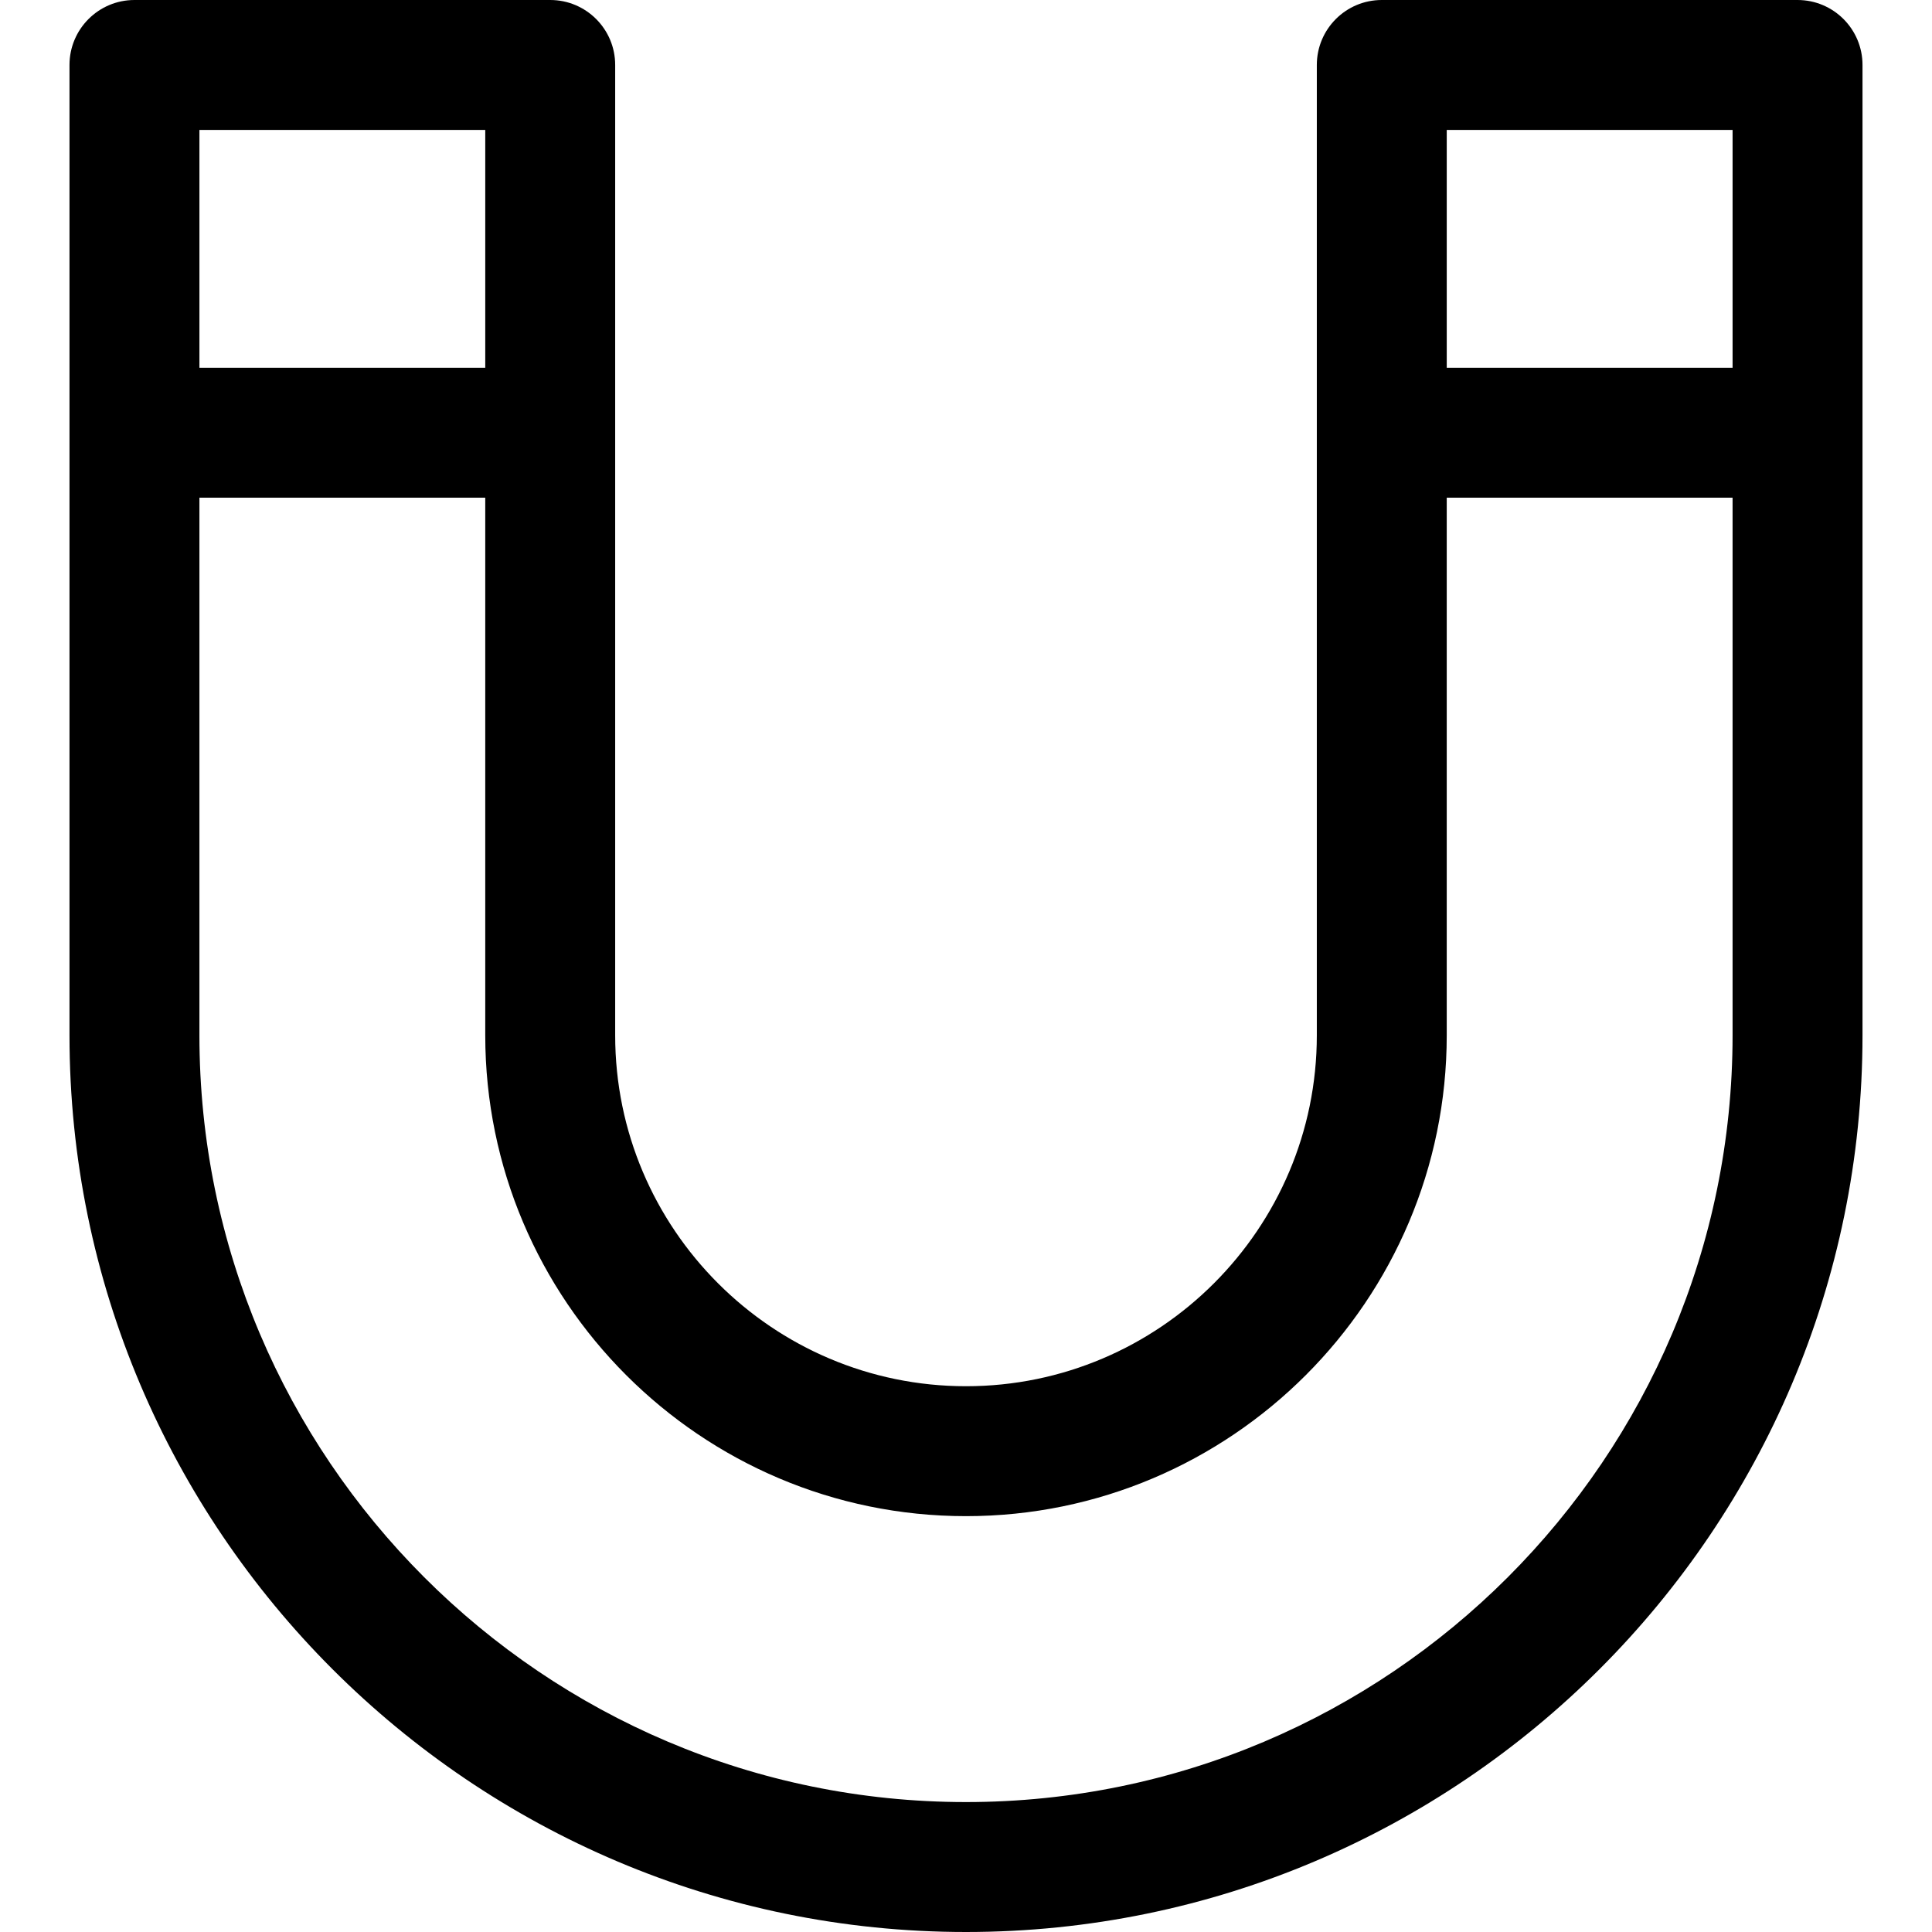
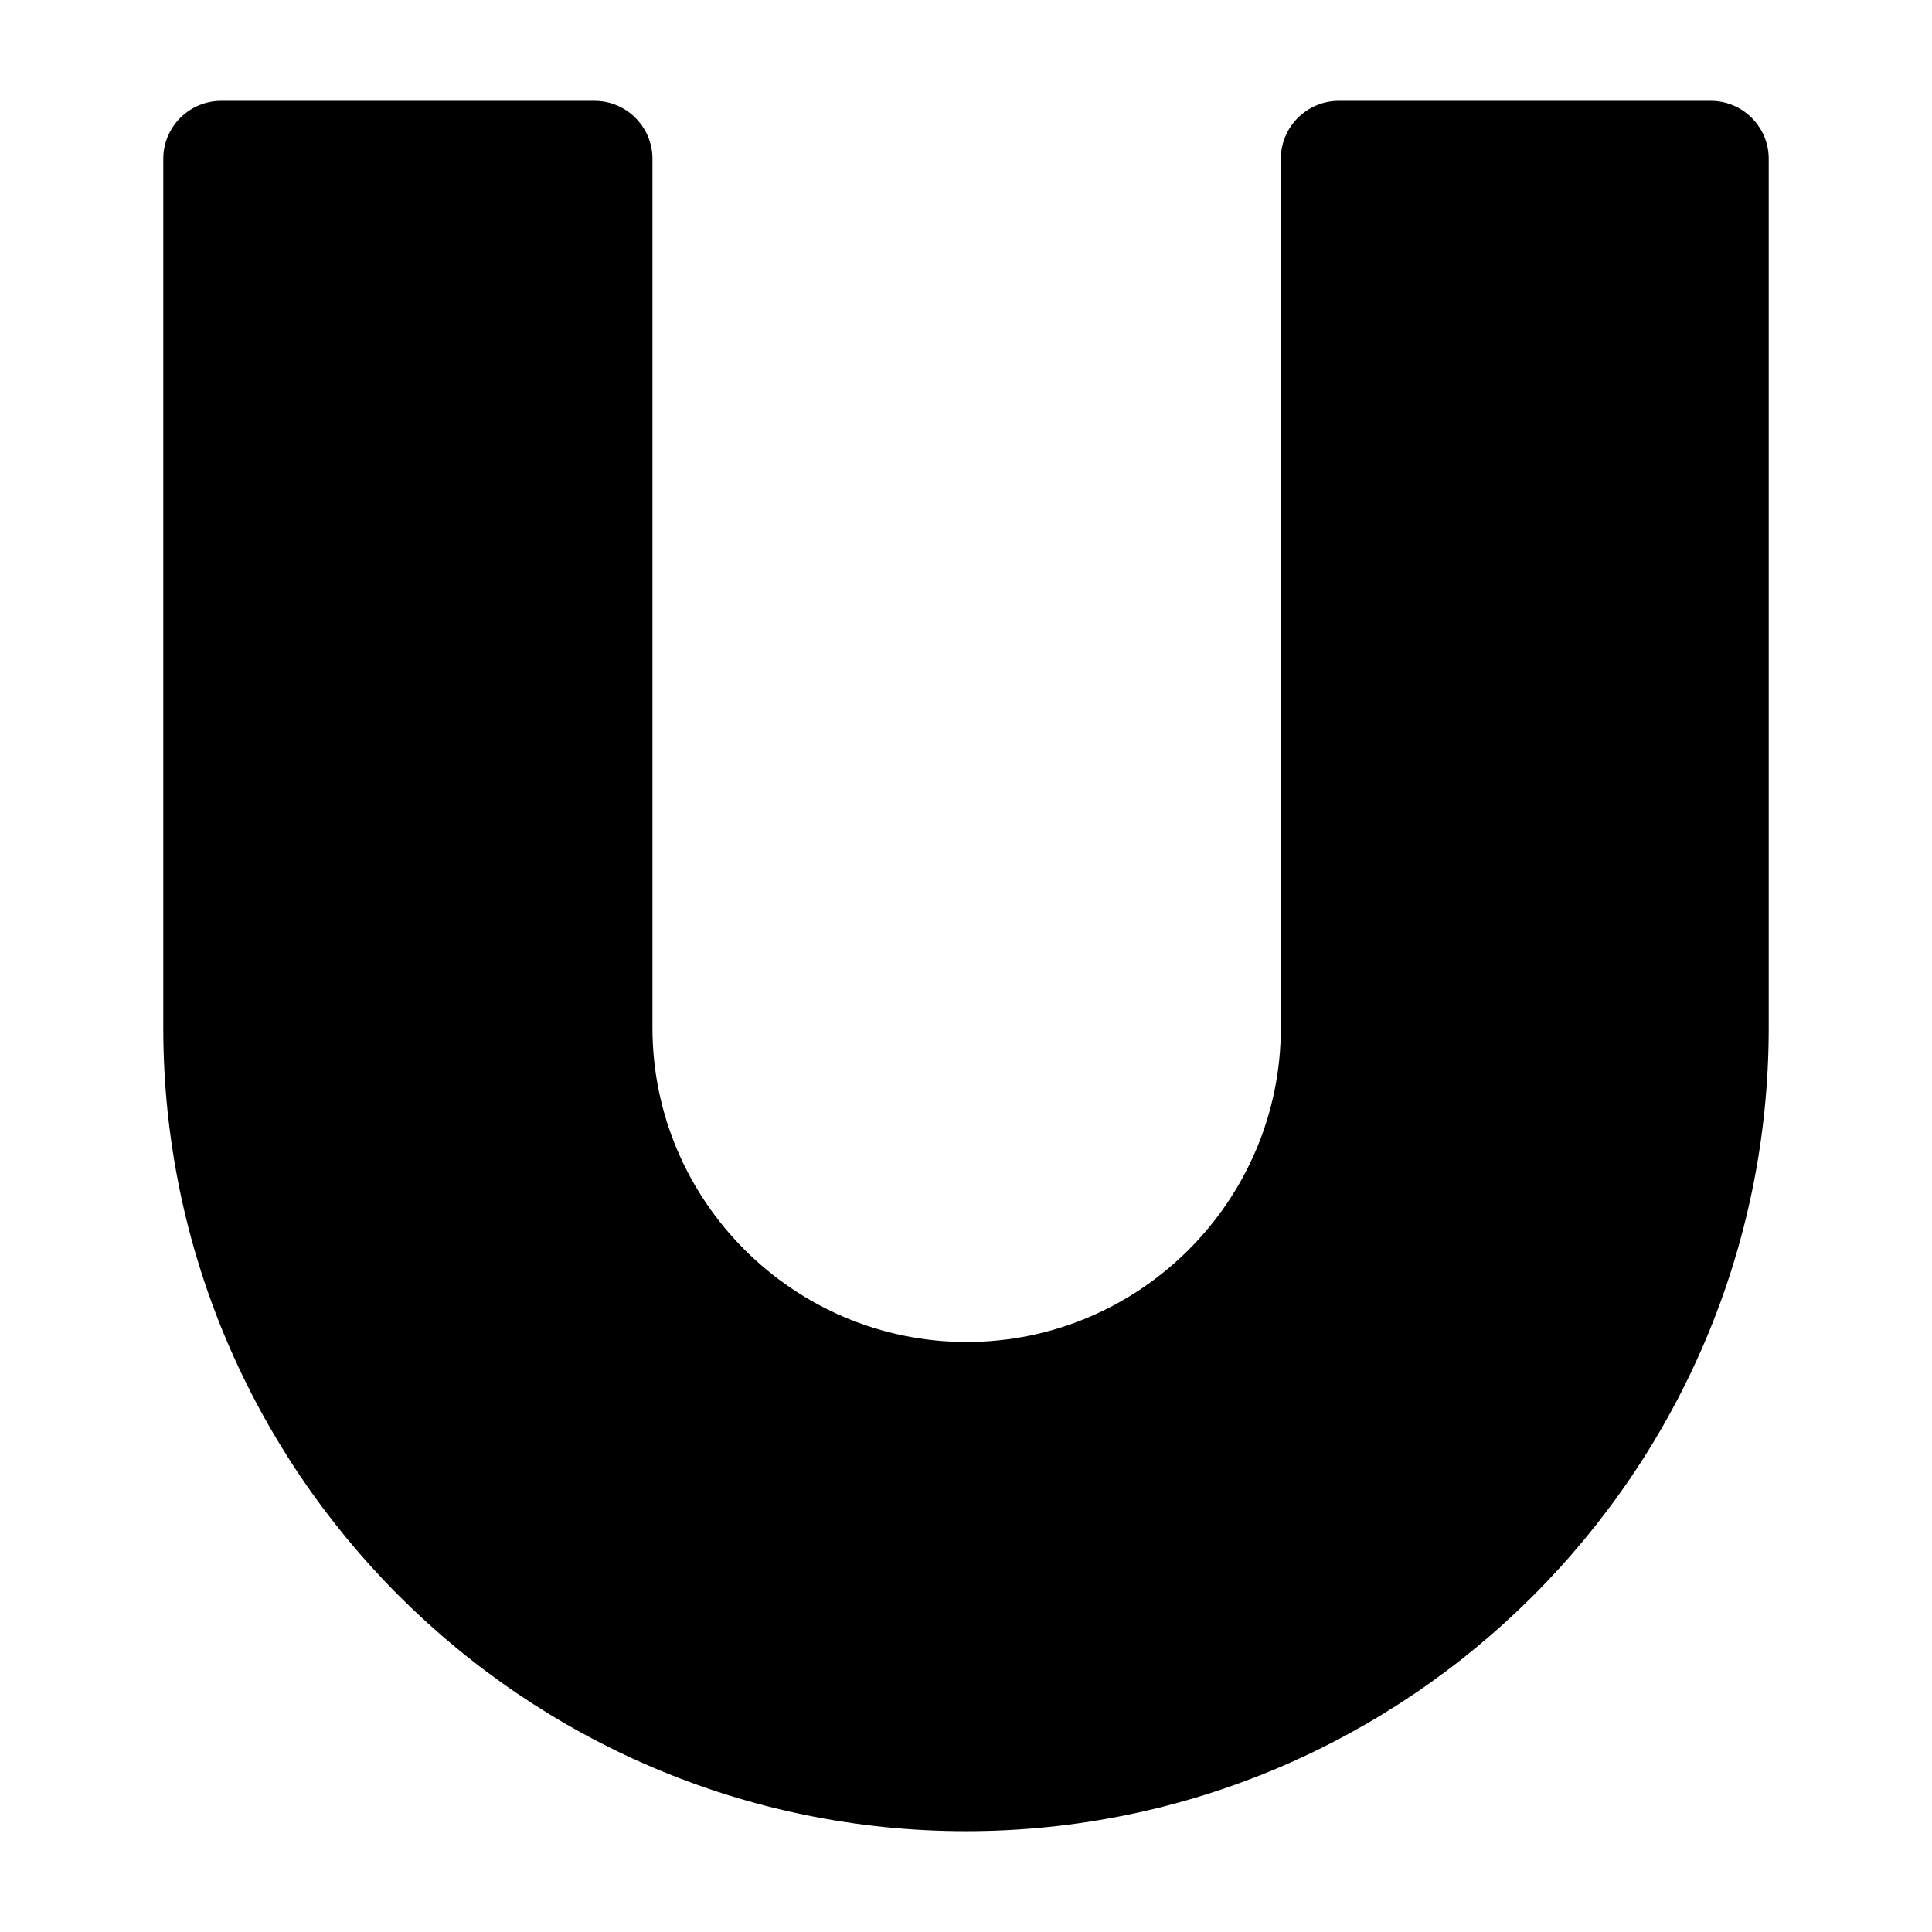
<svg xmlns="http://www.w3.org/2000/svg" version="1.1" id="Capa_1" x="0px" y="0px" viewBox="0 0 297 297" style="enable-background:new 0 0 297 297;" xml:space="preserve">
-   <path d="M276.33,0h-63.913c-5.515,0-9.986,4.472-9.986,9.986v149.168c0,29.745-24.193,53.945-53.931,53.945  s-53.931-24.2-53.931-53.945V9.986C94.569,4.472,90.099,0,84.583,0H20.67c-5.515,0-9.987,4.472-9.987,9.986v149.168  C10.683,235.162,72.507,297,148.5,297s137.817-61.838,137.817-137.846V9.986C286.317,4.472,281.846,0,276.33,0z M266.344,19.974  v36.559h-43.941V19.974H266.344z M74.597,19.974v36.559h-43.94V19.974H74.597z M148.5,277.026  c-64.979,0-117.844-52.877-117.844-117.872V76.506h43.94v82.648c0,40.759,33.152,73.919,73.903,73.919s73.903-33.16,73.903-73.919  V76.506h43.941v82.648C266.344,224.149,213.48,277.026,148.5,277.026z" />
-   <g>
- </g>
-   <g>
- </g>
-   <g>
- </g>
-   <g>
- </g>
-   <g>
- </g>
-   <g>
- </g>
-   <g>
- </g>
-   <g>
- </g>
-   <g>
- </g>
-   <g>
- </g>
-   <g>
- </g>
-   <g>
- </g>
-   <g>
- </g>
-   <g>
- </g>
-   <g>
- </g>
+   <path d="M263,15.5h-57.2c-4.9,0-8.9,4-8.9,8.9V158c0,26.6-21.7,48.3-48.3,48.3s-48.3-21.7-48.3-48.3V24.4c0-4.9-4-8.9-8.9-8.9H34  c-4.9,0-8.9,4-8.9,8.9V158c0,68.1,55.4,123.5,123.4,123.5S271.9,226.1,271.9,158V24.4C271.9,19.5,267.9,15.5,263,15.5z" />
</svg>
